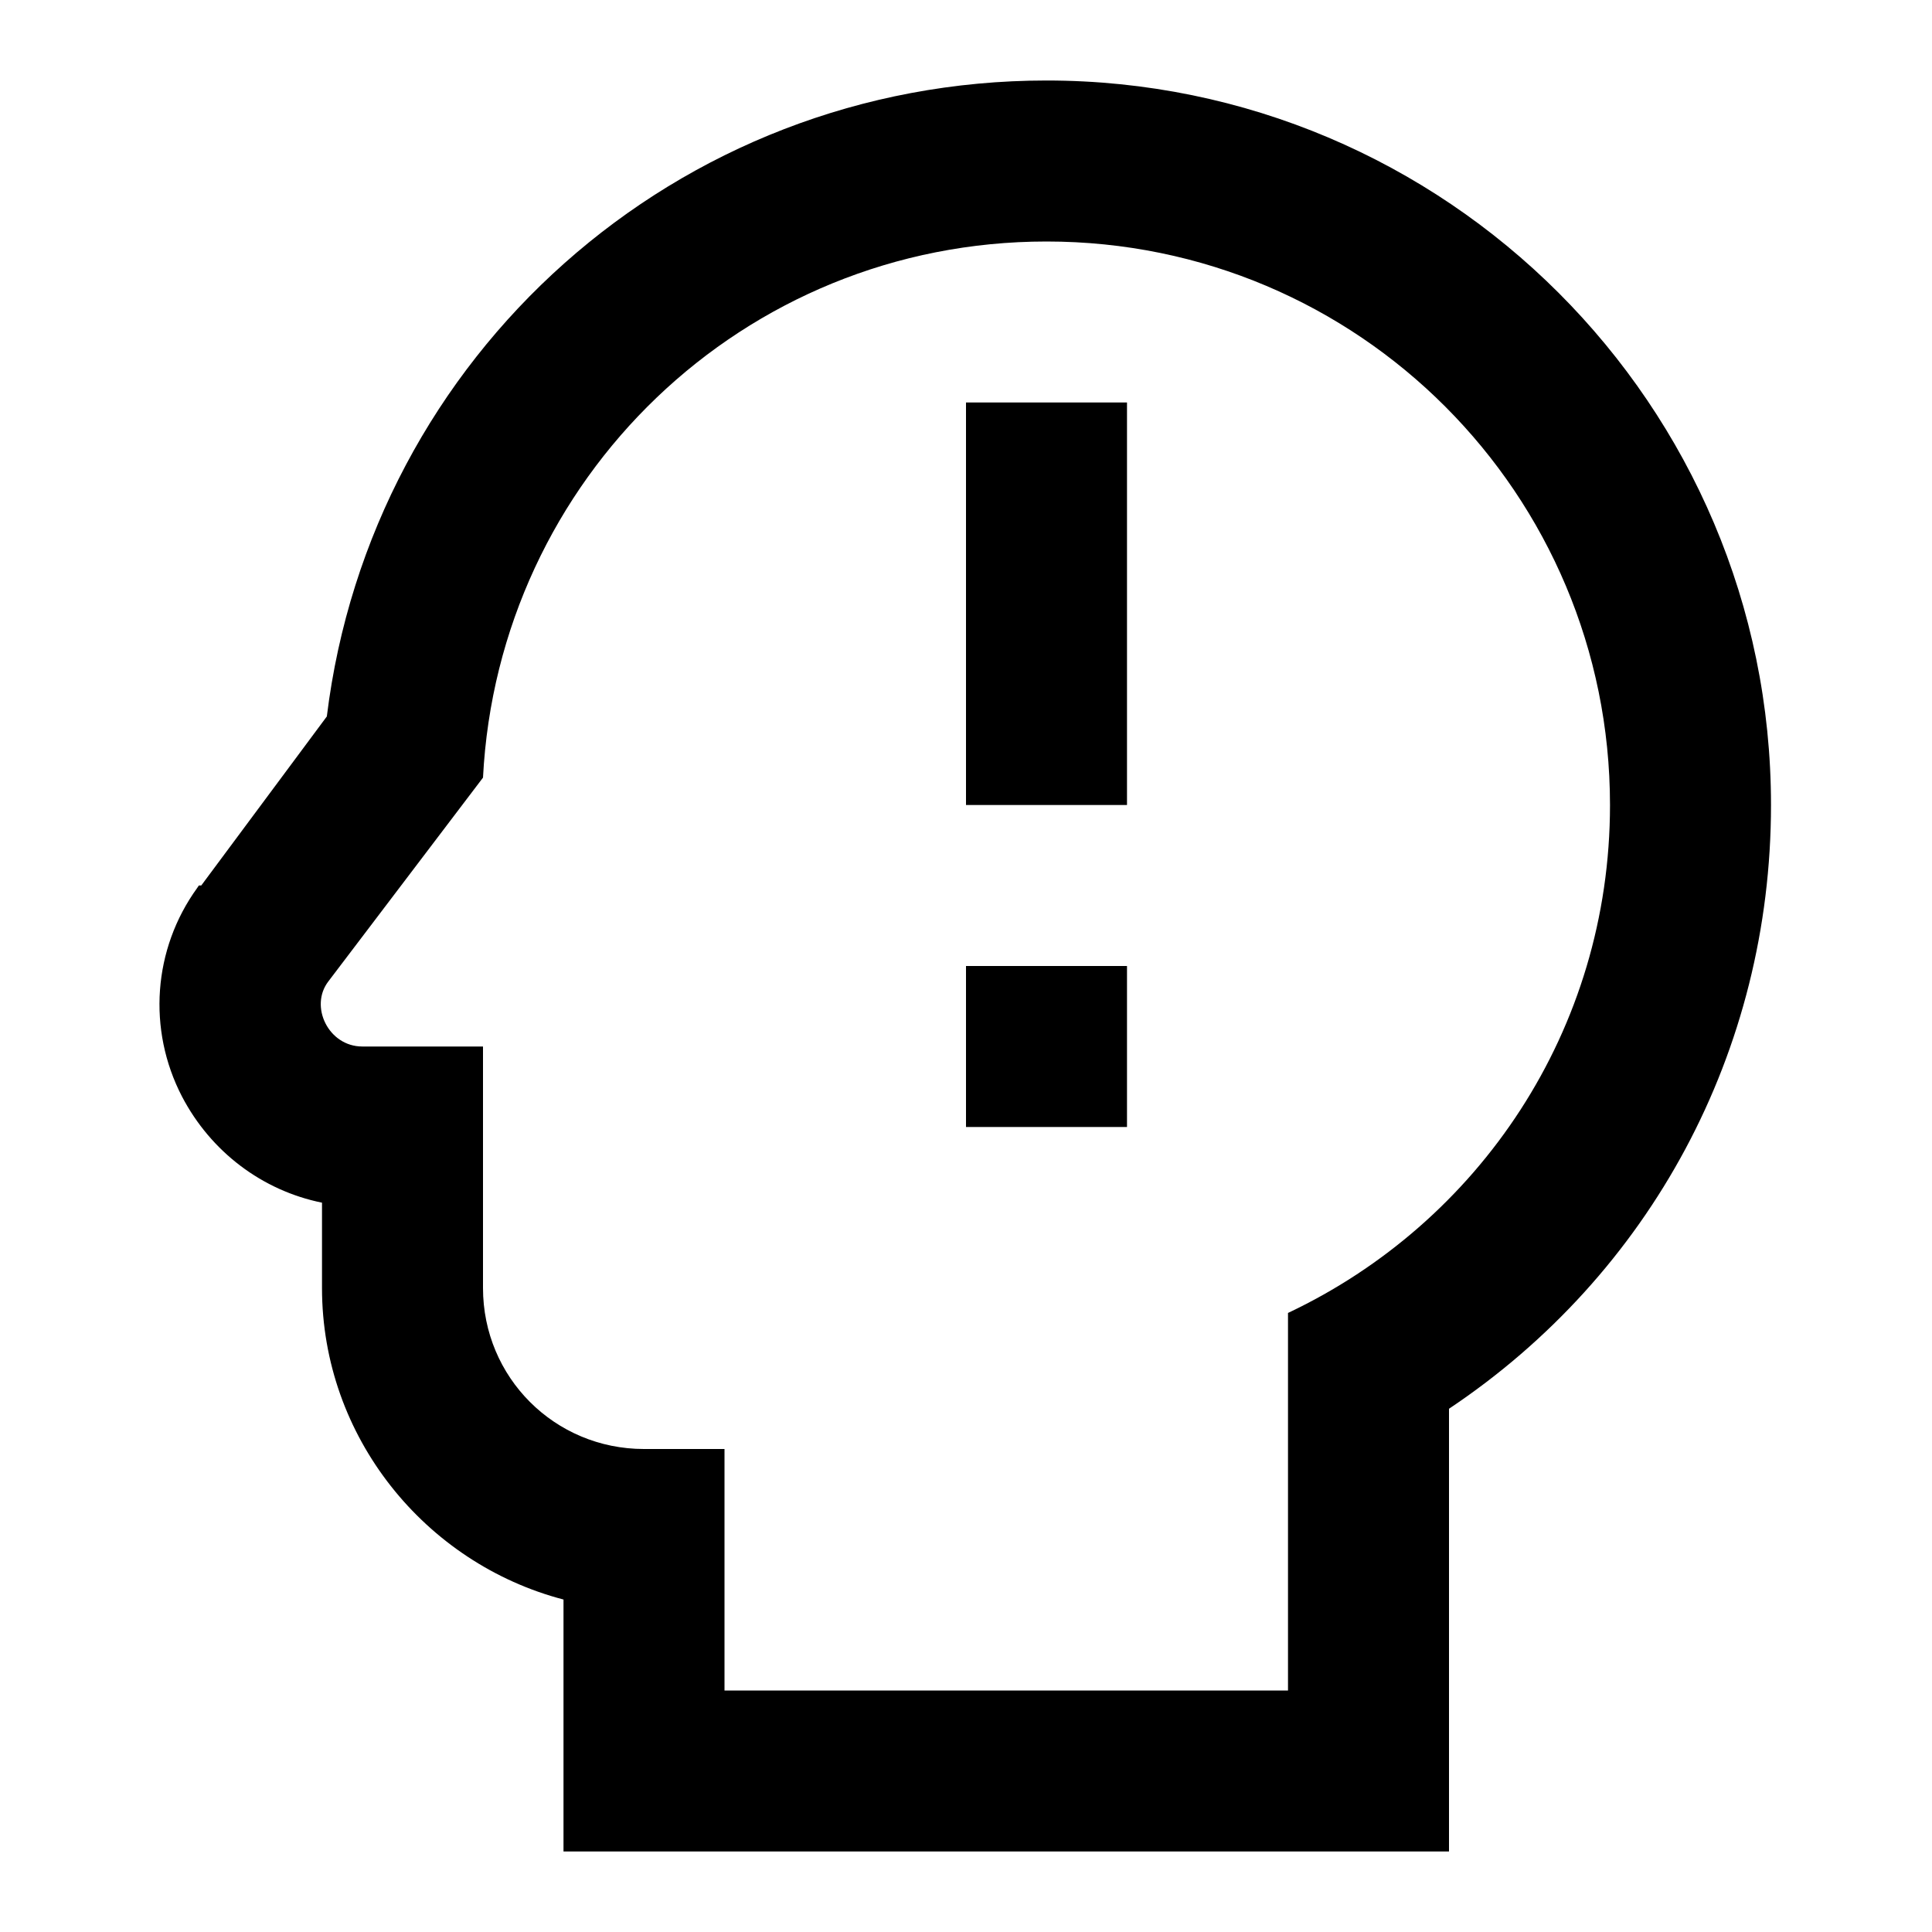
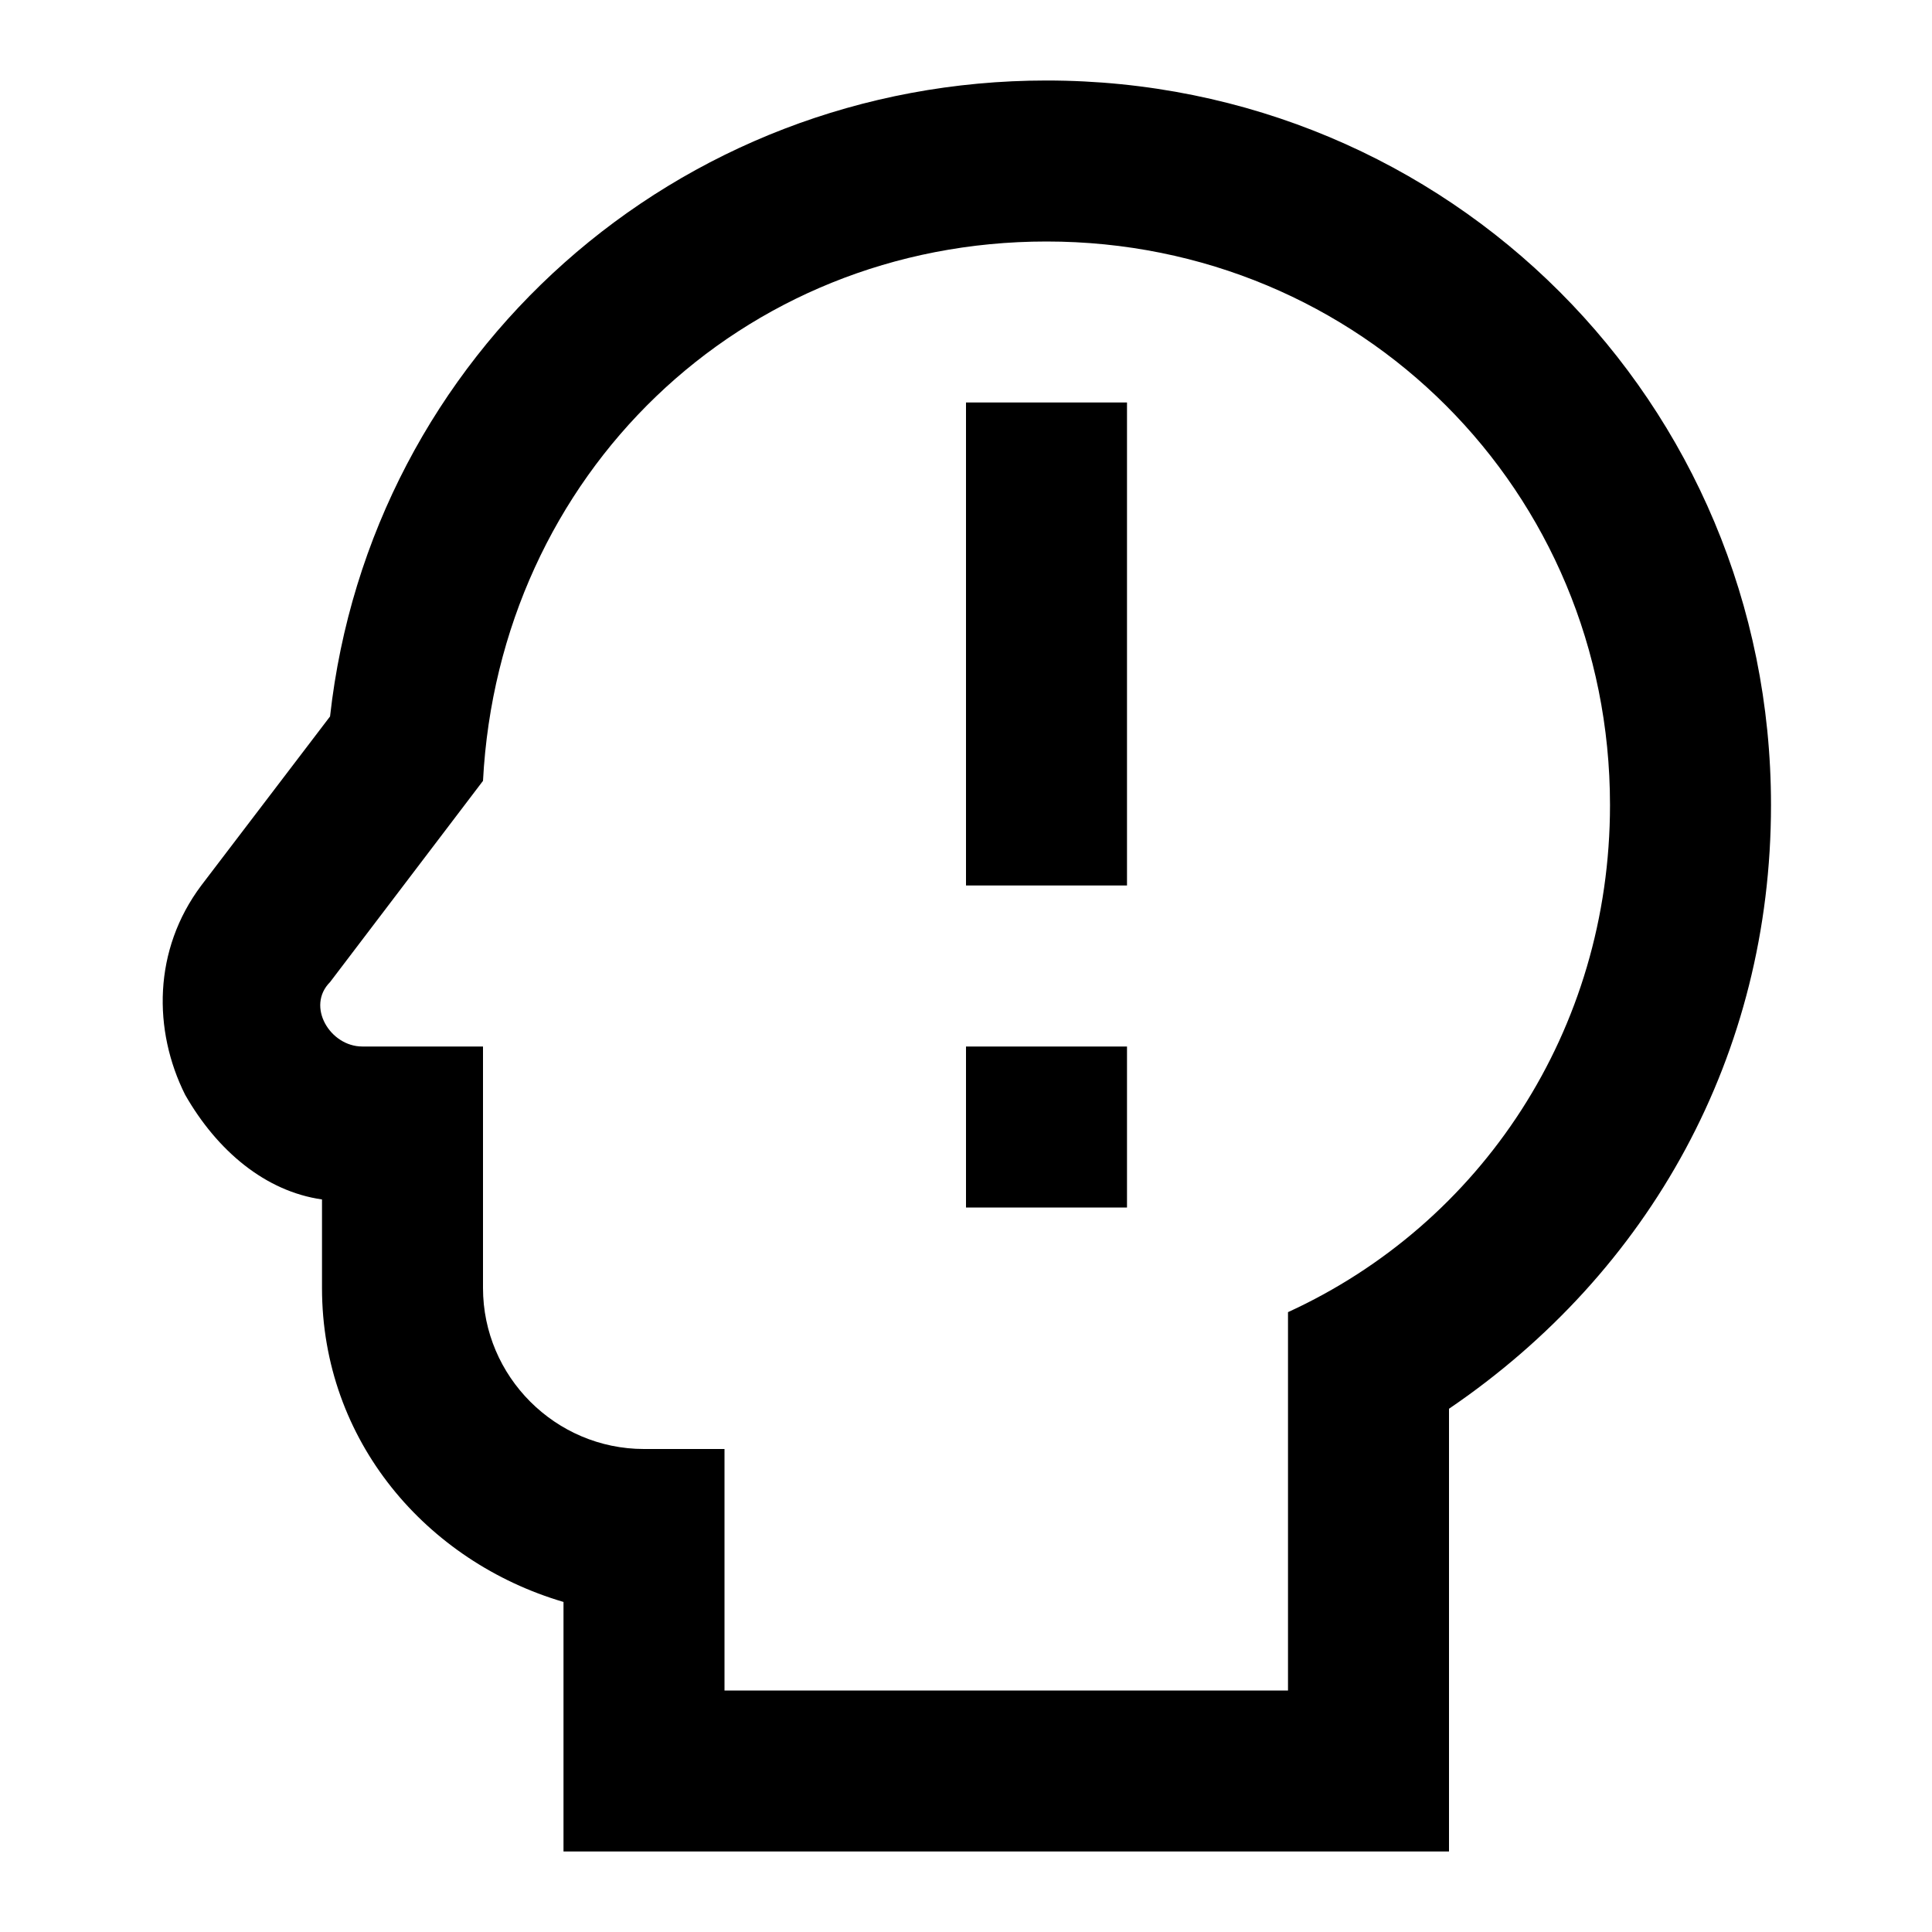
<svg xmlns="http://www.w3.org/2000/svg" version="1.1" id="mdi-head-alert-outline" width="24" height="24" viewBox="0 0 24 24">
-   <path d="M13 3C16.88 3 20 6.14 20 10C20 12.8 18.37 15.19 16 16.31V21H9V18H8C6.89 18 6 17.11 6 16V13H4.5C4.08 13 3.84 12.5 4.08 12.19L6 9.66C6.19 5.95 9.23 3 13 3M13 1C8.4 1 4.61 4.42 4.06 8.9L2.5 11H2.47L2.45 11.03C1.9 11.79 1.83 12.79 2.26 13.62C2.62 14.31 3.26 14.79 4 14.94V16C4 17.85 5.28 19.42 7 19.87V23H18V17.5C20.5 15.83 22 13.06 22 10C22 5.03 17.96 1 13 1M14 14H12V12H14V14M14 10H12V5H14" />
+   <path d="M13 3C16.9 3 20 6.1 20 10C20 12.8 18.4 15.2 16 16.3V21H9V18H8C6.9 18 6 17.1 6 16V13H4.5C4.1 13 3.8 12.5 4.1 12.2L6 9.7C6.2 5.9 9.2 3 13 3M13 1C8.4 1 4.6 4.4 4.1 8.9L2.5 11C1.9 11.8 1.9 12.8 2.3 13.6C2.7 14.3 3.3 14.8 4 14.9V16C4 17.9 5.3 19.4 7 19.9V23H18V17.5C20.5 15.8 22 13.1 22 10C22 5 18 1 13 1M14 15H12V13H14V15M14 11H12V5H14" />
</svg>
